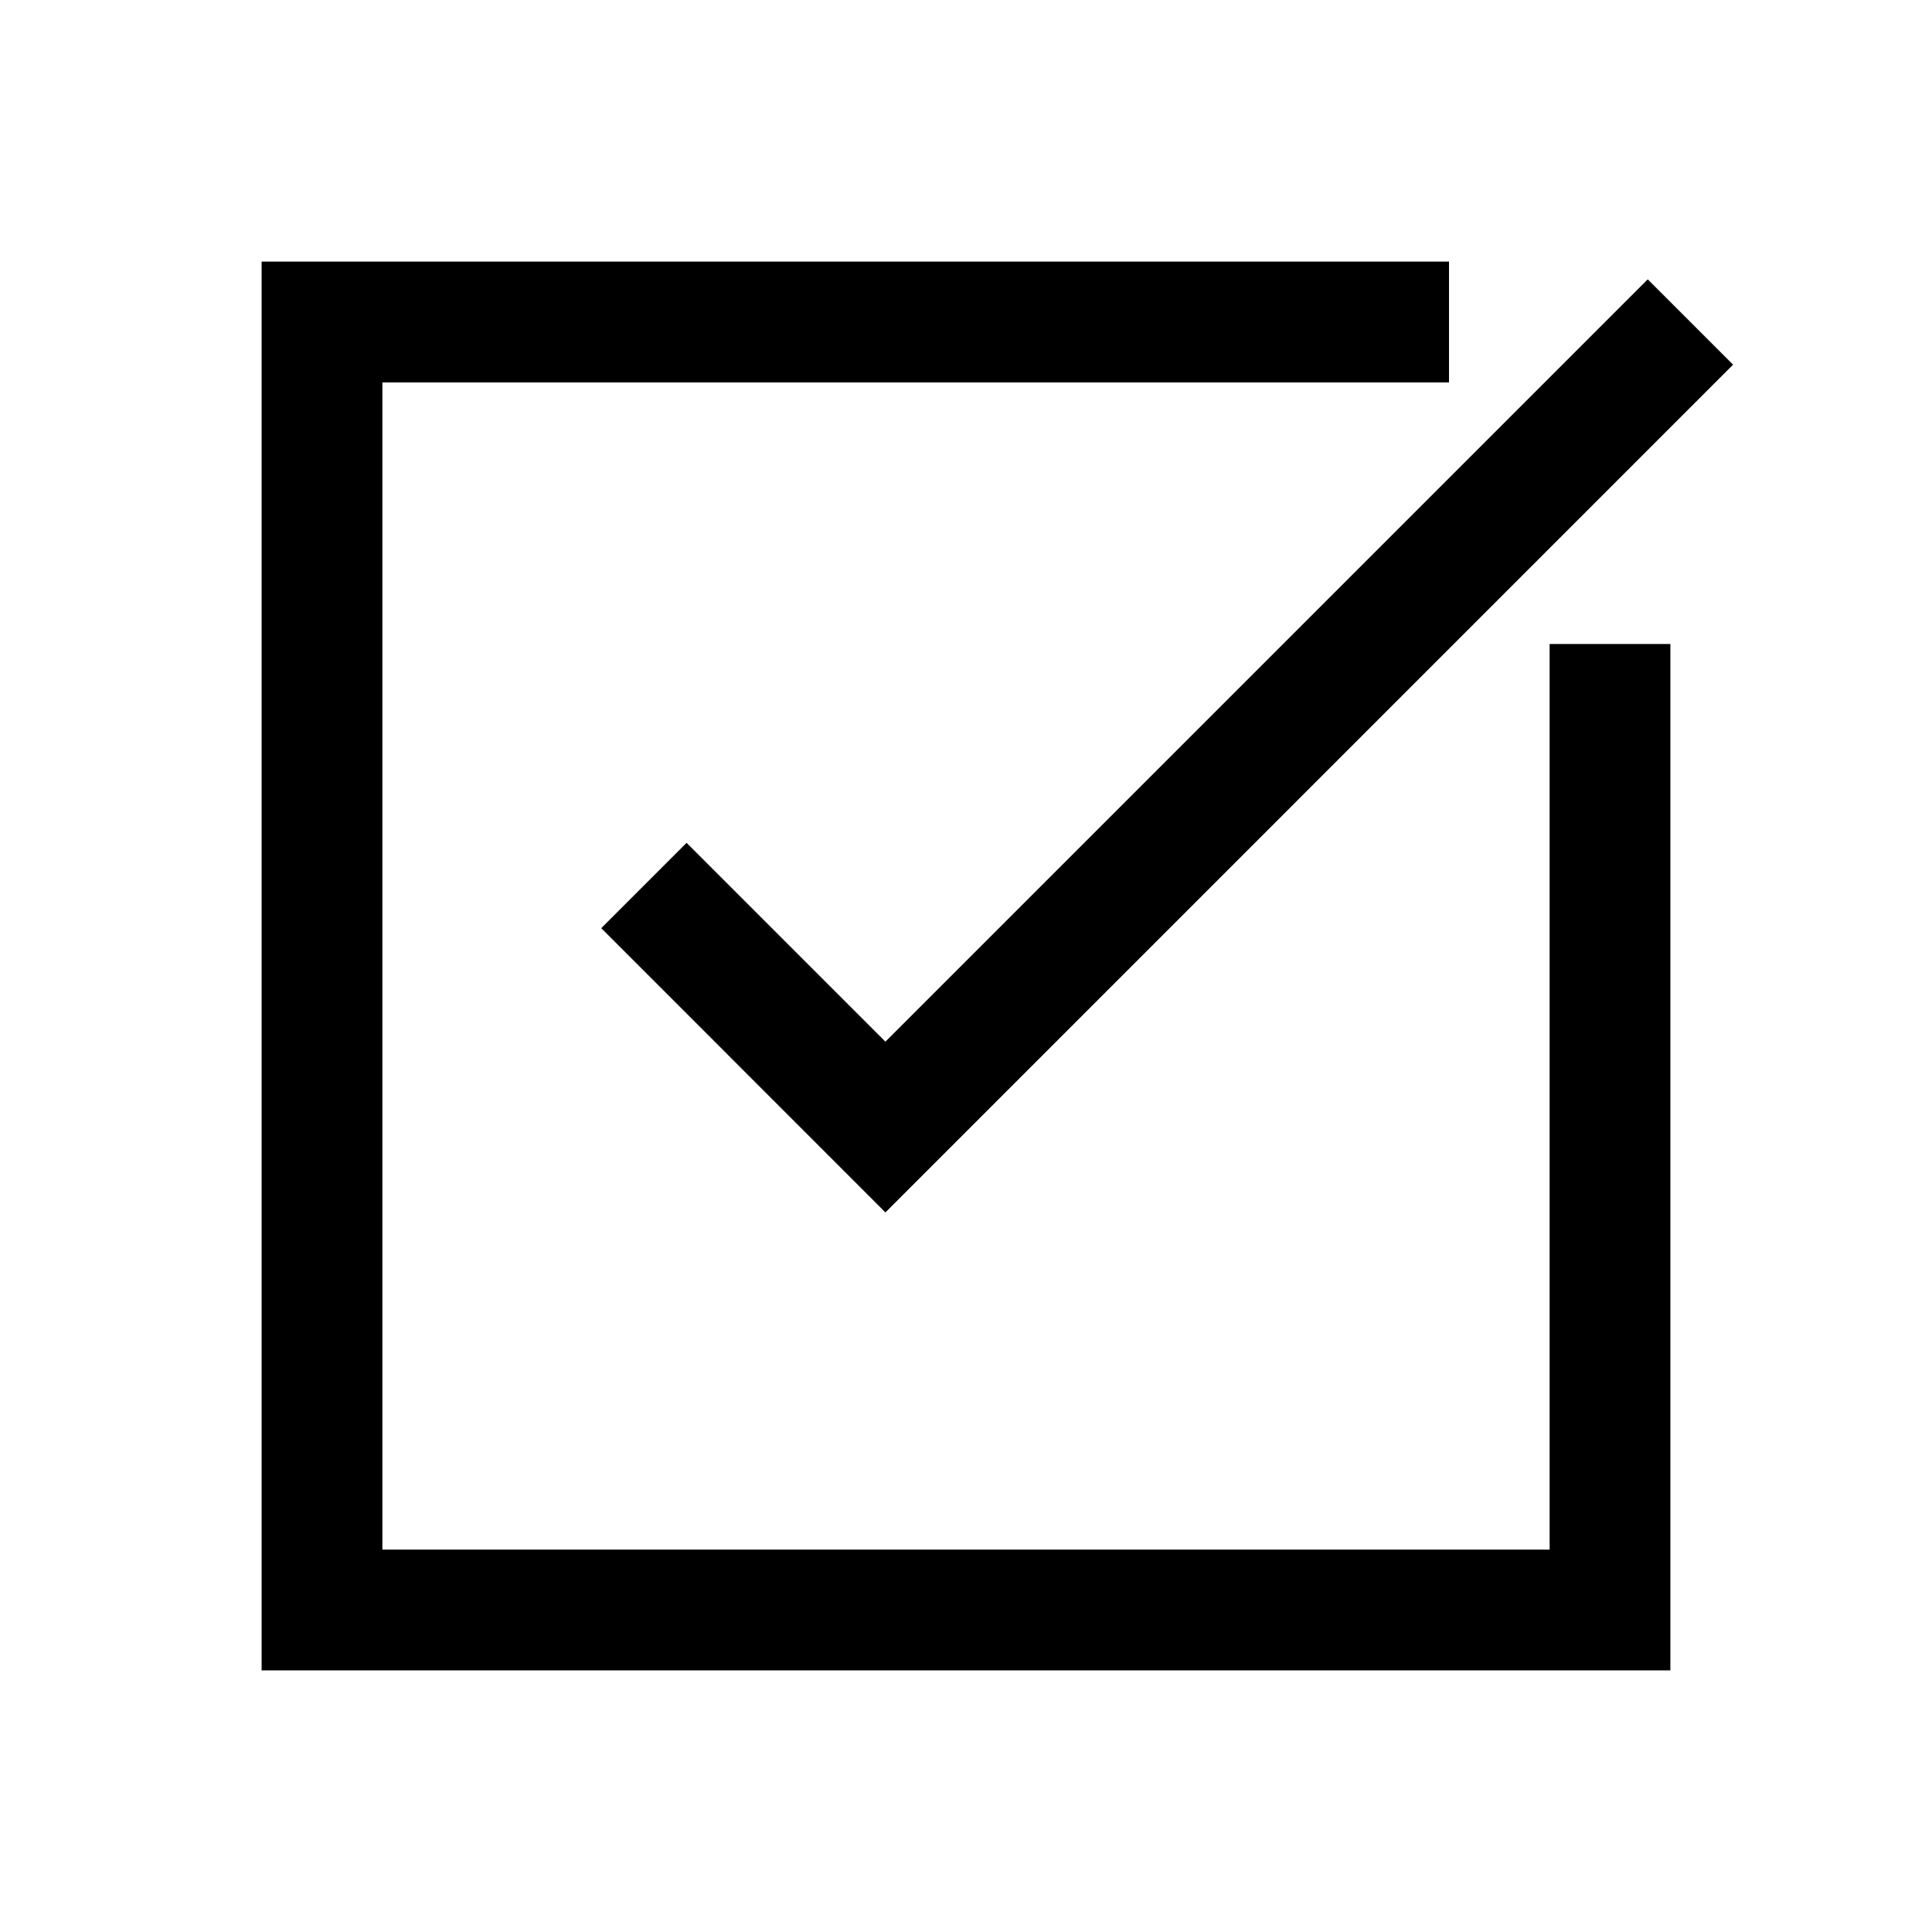
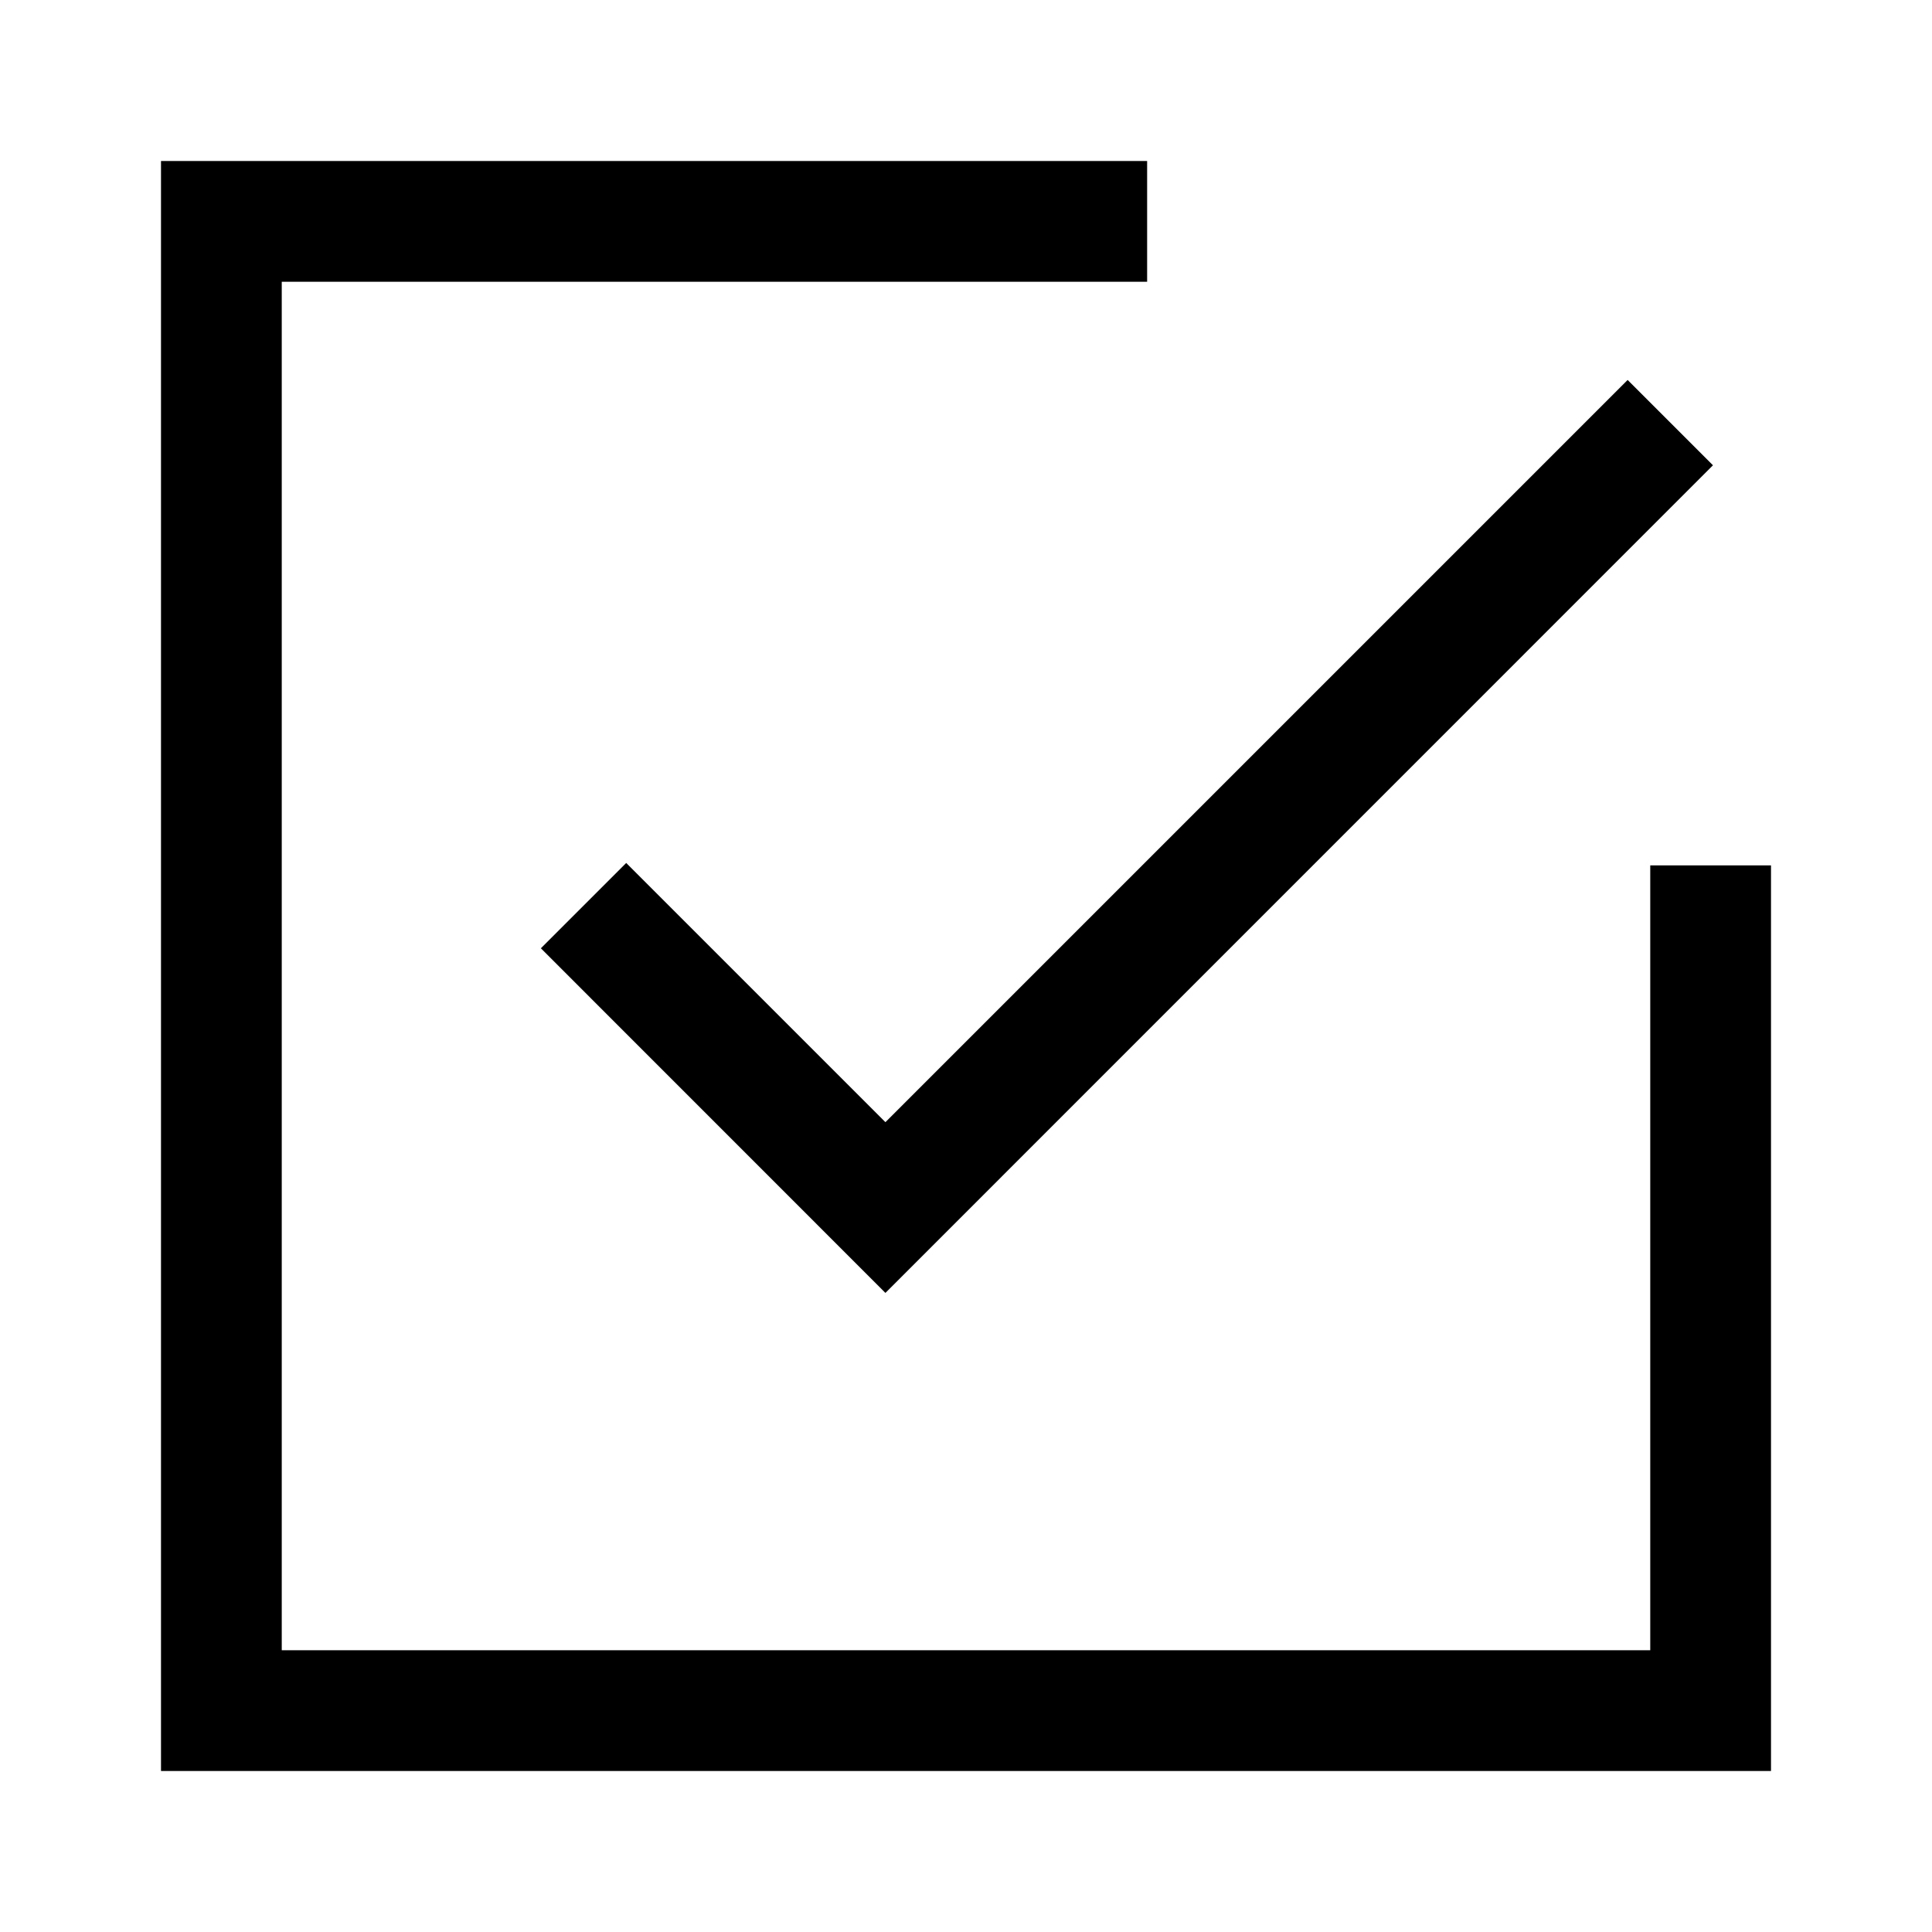
<svg xmlns="http://www.w3.org/2000/svg" width="24" height="24" viewBox="0 0 24 24" fill="currentColor">
-   <path d="M18 4.75H4.75V19.25H19.25V8H20.75V20.75H3.25V3.25H18V4.75ZM21.529 4.53L10.999 15.061L7.469 11.53L8.529 10.47L10.999 12.94L20.469 3.47L21.529 4.53Z" />
+   <path d="M14.25 3.5H3.5V20.5H20.5V10.75H22V22H2V2H14.25V3.5ZM21.279 5.78L10.999 16.061L6.719 11.78L7.779 10.72L10.999 13.94L20.219 4.72L21.279 5.78Z" />
</svg>
